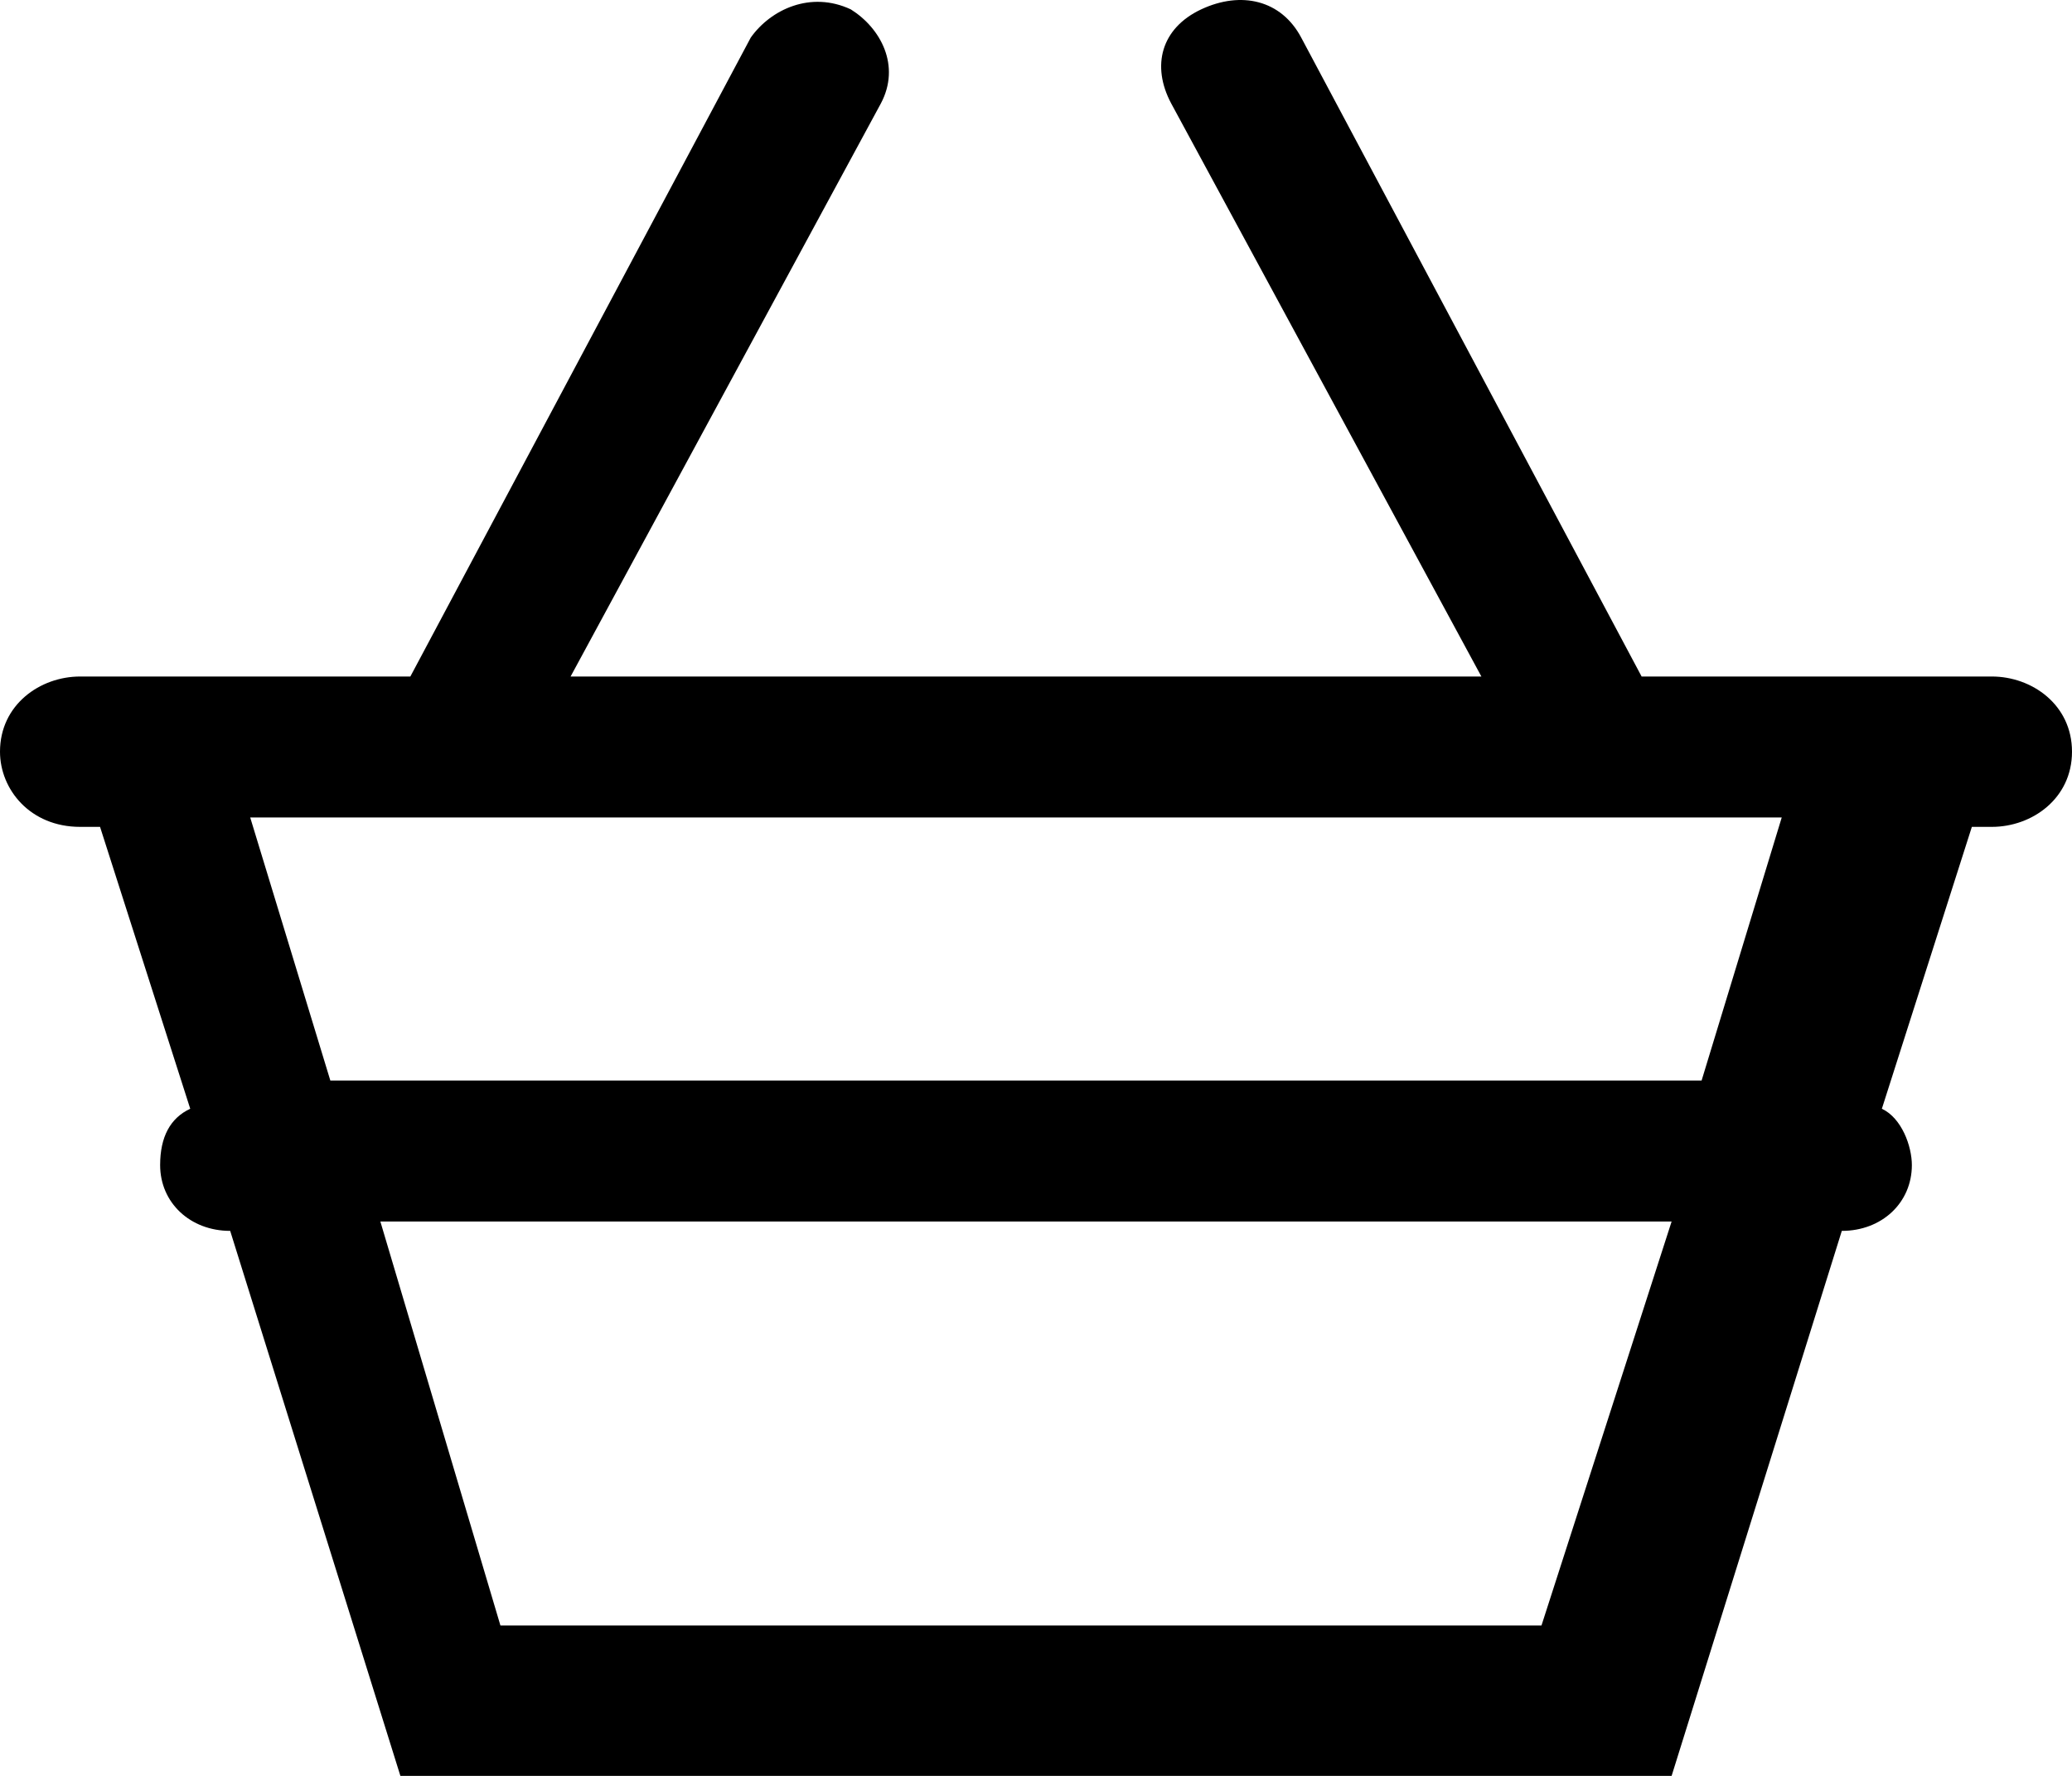
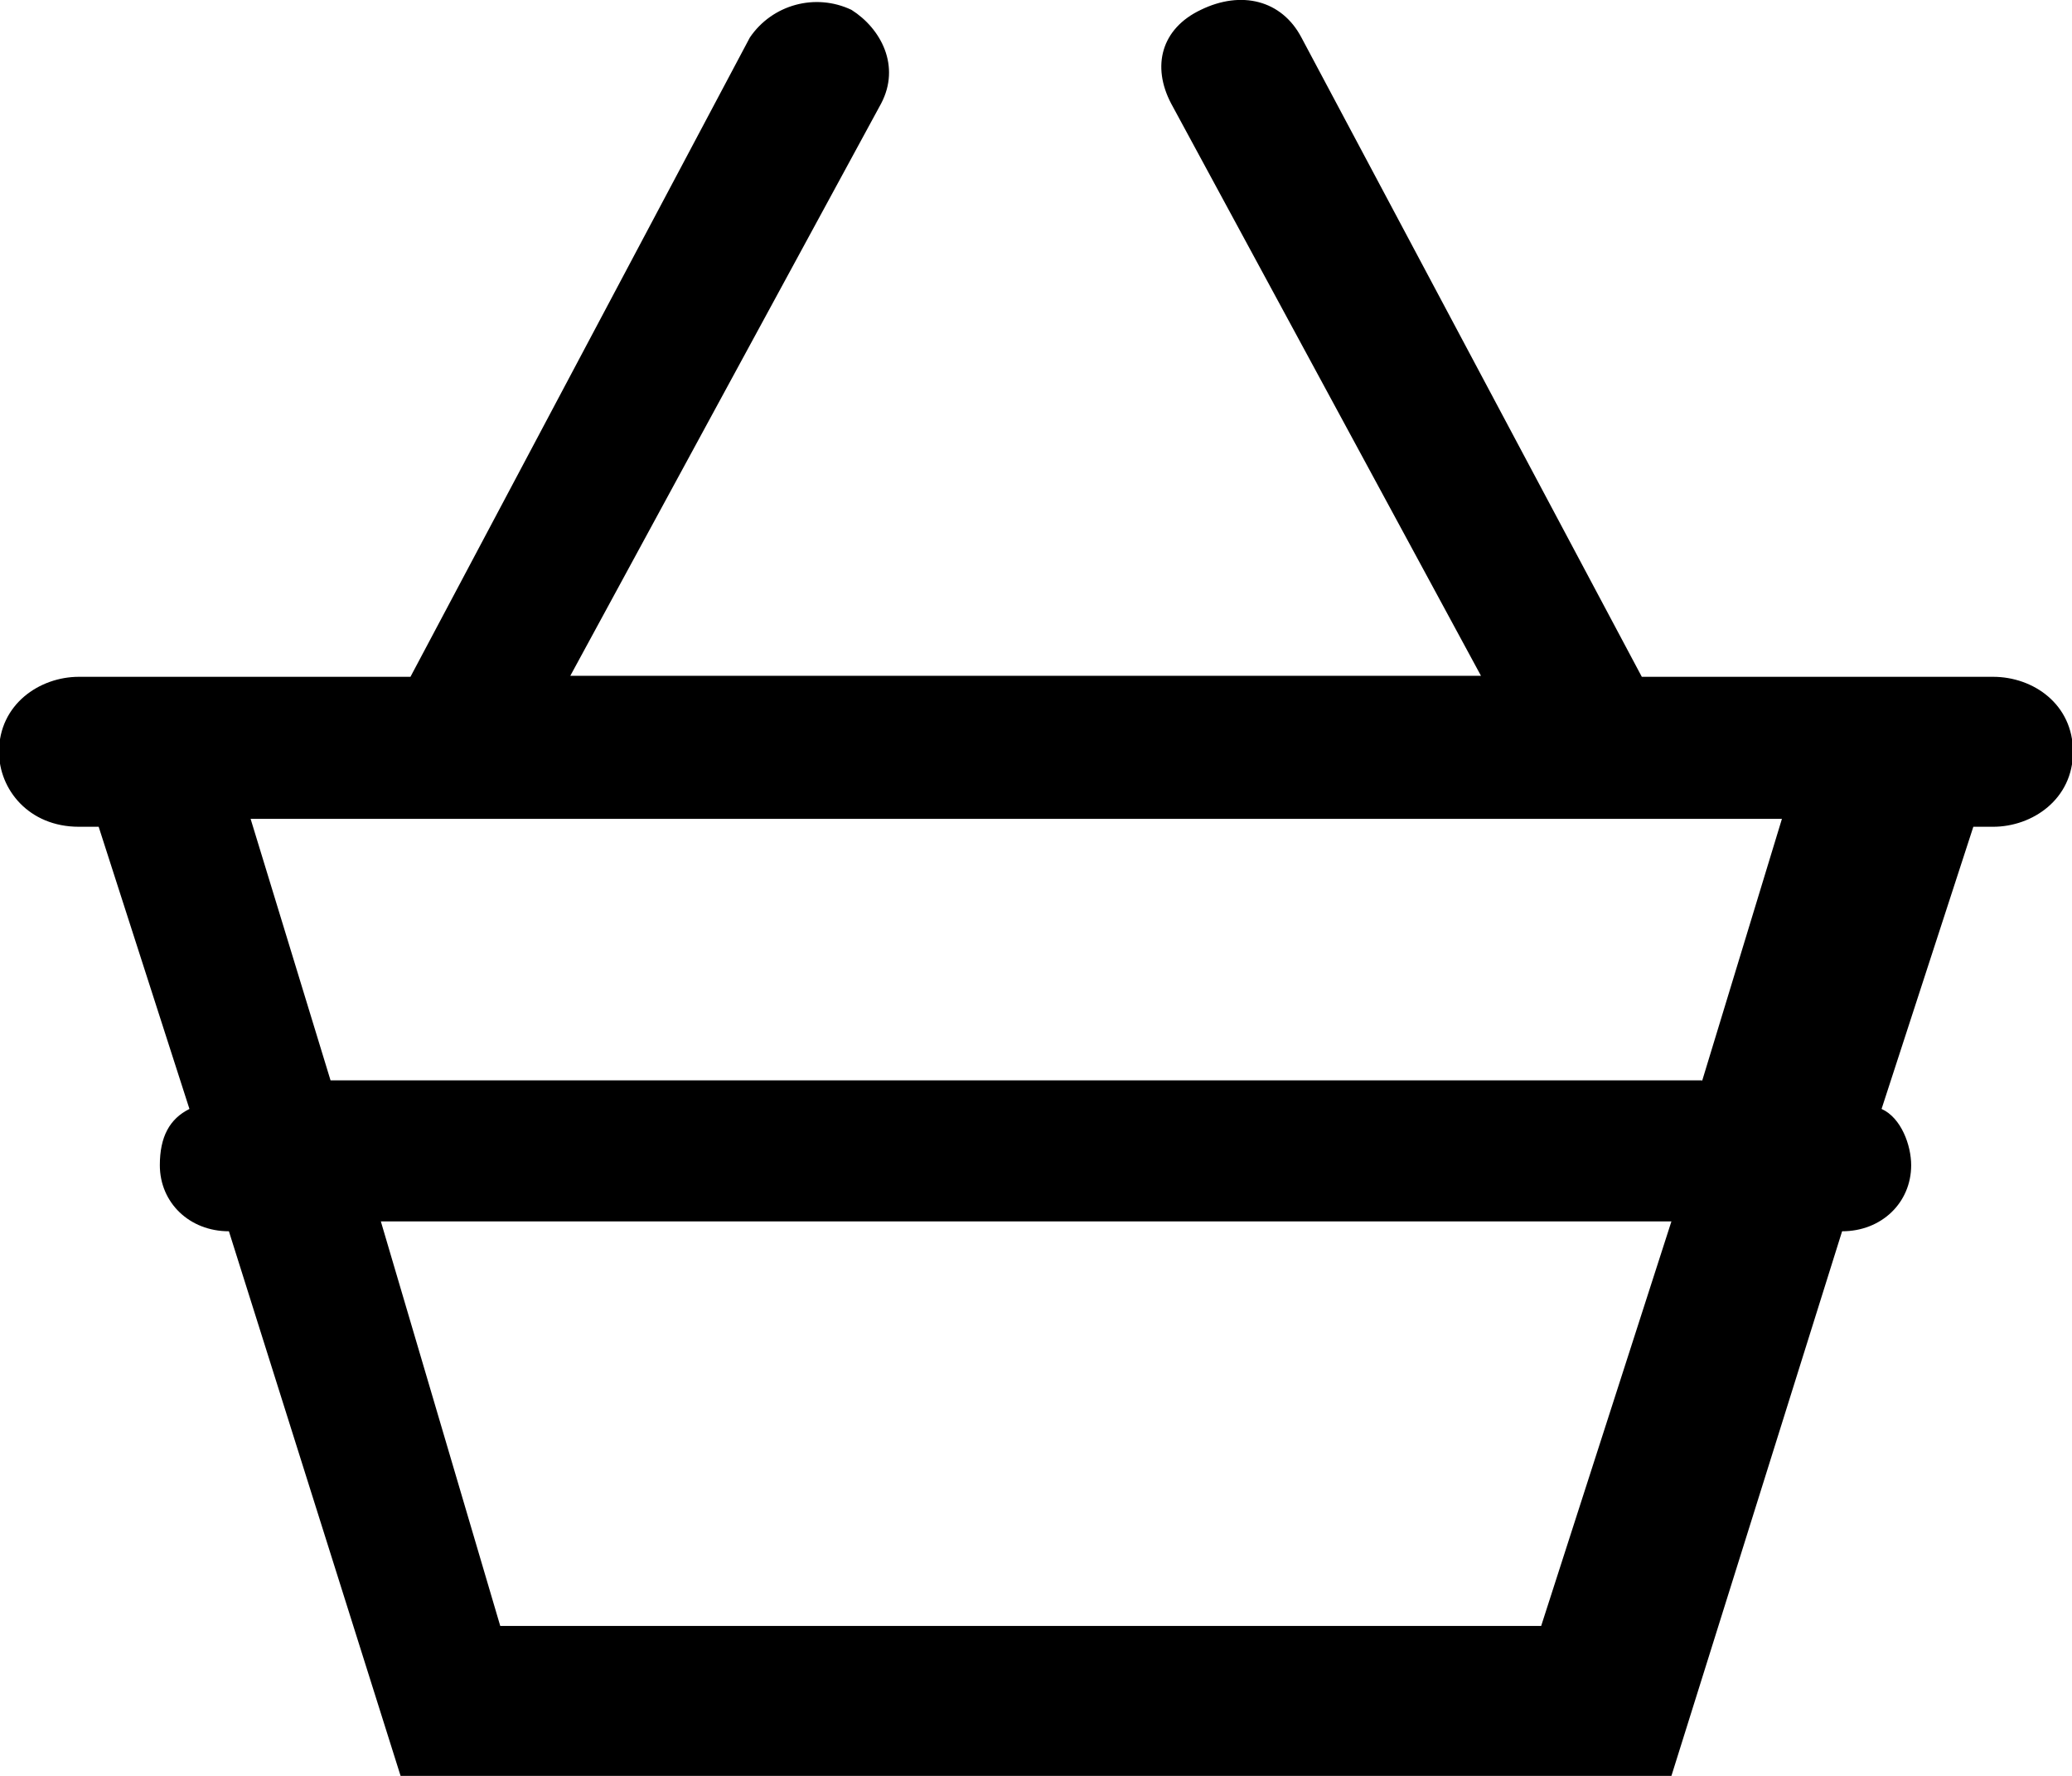
<svg xmlns="http://www.w3.org/2000/svg" width="21" height="18" viewBox="0 0 21 18">
-   <path d="M20.188 6.857H16.638L13.188 0.381C12.986 -8.61287e-06 12.58 -0.095 12.174 0.095C11.768 0.286 11.667 0.667 11.87 1.048L15.014 6.857H5.783L8.928 1.048C9.13 0.667 8.928 0.286 8.623 0.095C8.217 -0.095 7.812 0.095 7.609 0.381L4.159 6.857H0.812C0.406 6.857 0 7.143 0 7.619C0 8 0.304 8.381 0.812 8.381H1.014L1.928 11.238C1.725 11.333 1.623 11.524 1.623 11.809C1.623 12.191 1.928 12.476 2.333 12.476L4.058 18H16.942L18.667 12.476C19.073 12.476 19.377 12.191 19.377 11.809C19.377 11.619 19.275 11.333 19.073 11.238L19.985 8.381H20.188C20.594 8.381 21 8.095 21 7.619C21 7.143 20.594 6.857 20.188 6.857ZM15.623 16.476H5.072L3.855 12.381H16.942L15.623 16.476ZM17.246 10.952H3.348L2.536 8.286H18.058L17.246 10.952Z" />
+   <path d="M20.19 6.86h-3.55L13.19.38c-.2-.38-.61-.48-1.02-.28-.4.19-.5.57-.3.95l3.14 5.8H5.78l3.15-5.8c.2-.38 0-.76-.3-.95A.82.82 0 0 0 7.6.38L4.16 6.86H.8c-.4 0-.81.28-.81.76 0 .38.3.76.81.76H1l.92 2.86c-.2.1-.3.28-.3.57 0 .38.3.67.7.67L4.06 18h12.88l1.73-5.52c.4 0 .7-.29.7-.67 0-.2-.1-.48-.3-.57L20 8.38h.2c.4 0 .81-.28.81-.76s-.4-.76-.81-.76Zm-4.57 9.62H5.07l-1.21-4.1h13.08l-1.32 4.1Zm1.63-5.53H3.35L2.54 8.3h15.52l-.81 2.66Z" />
</svg>
